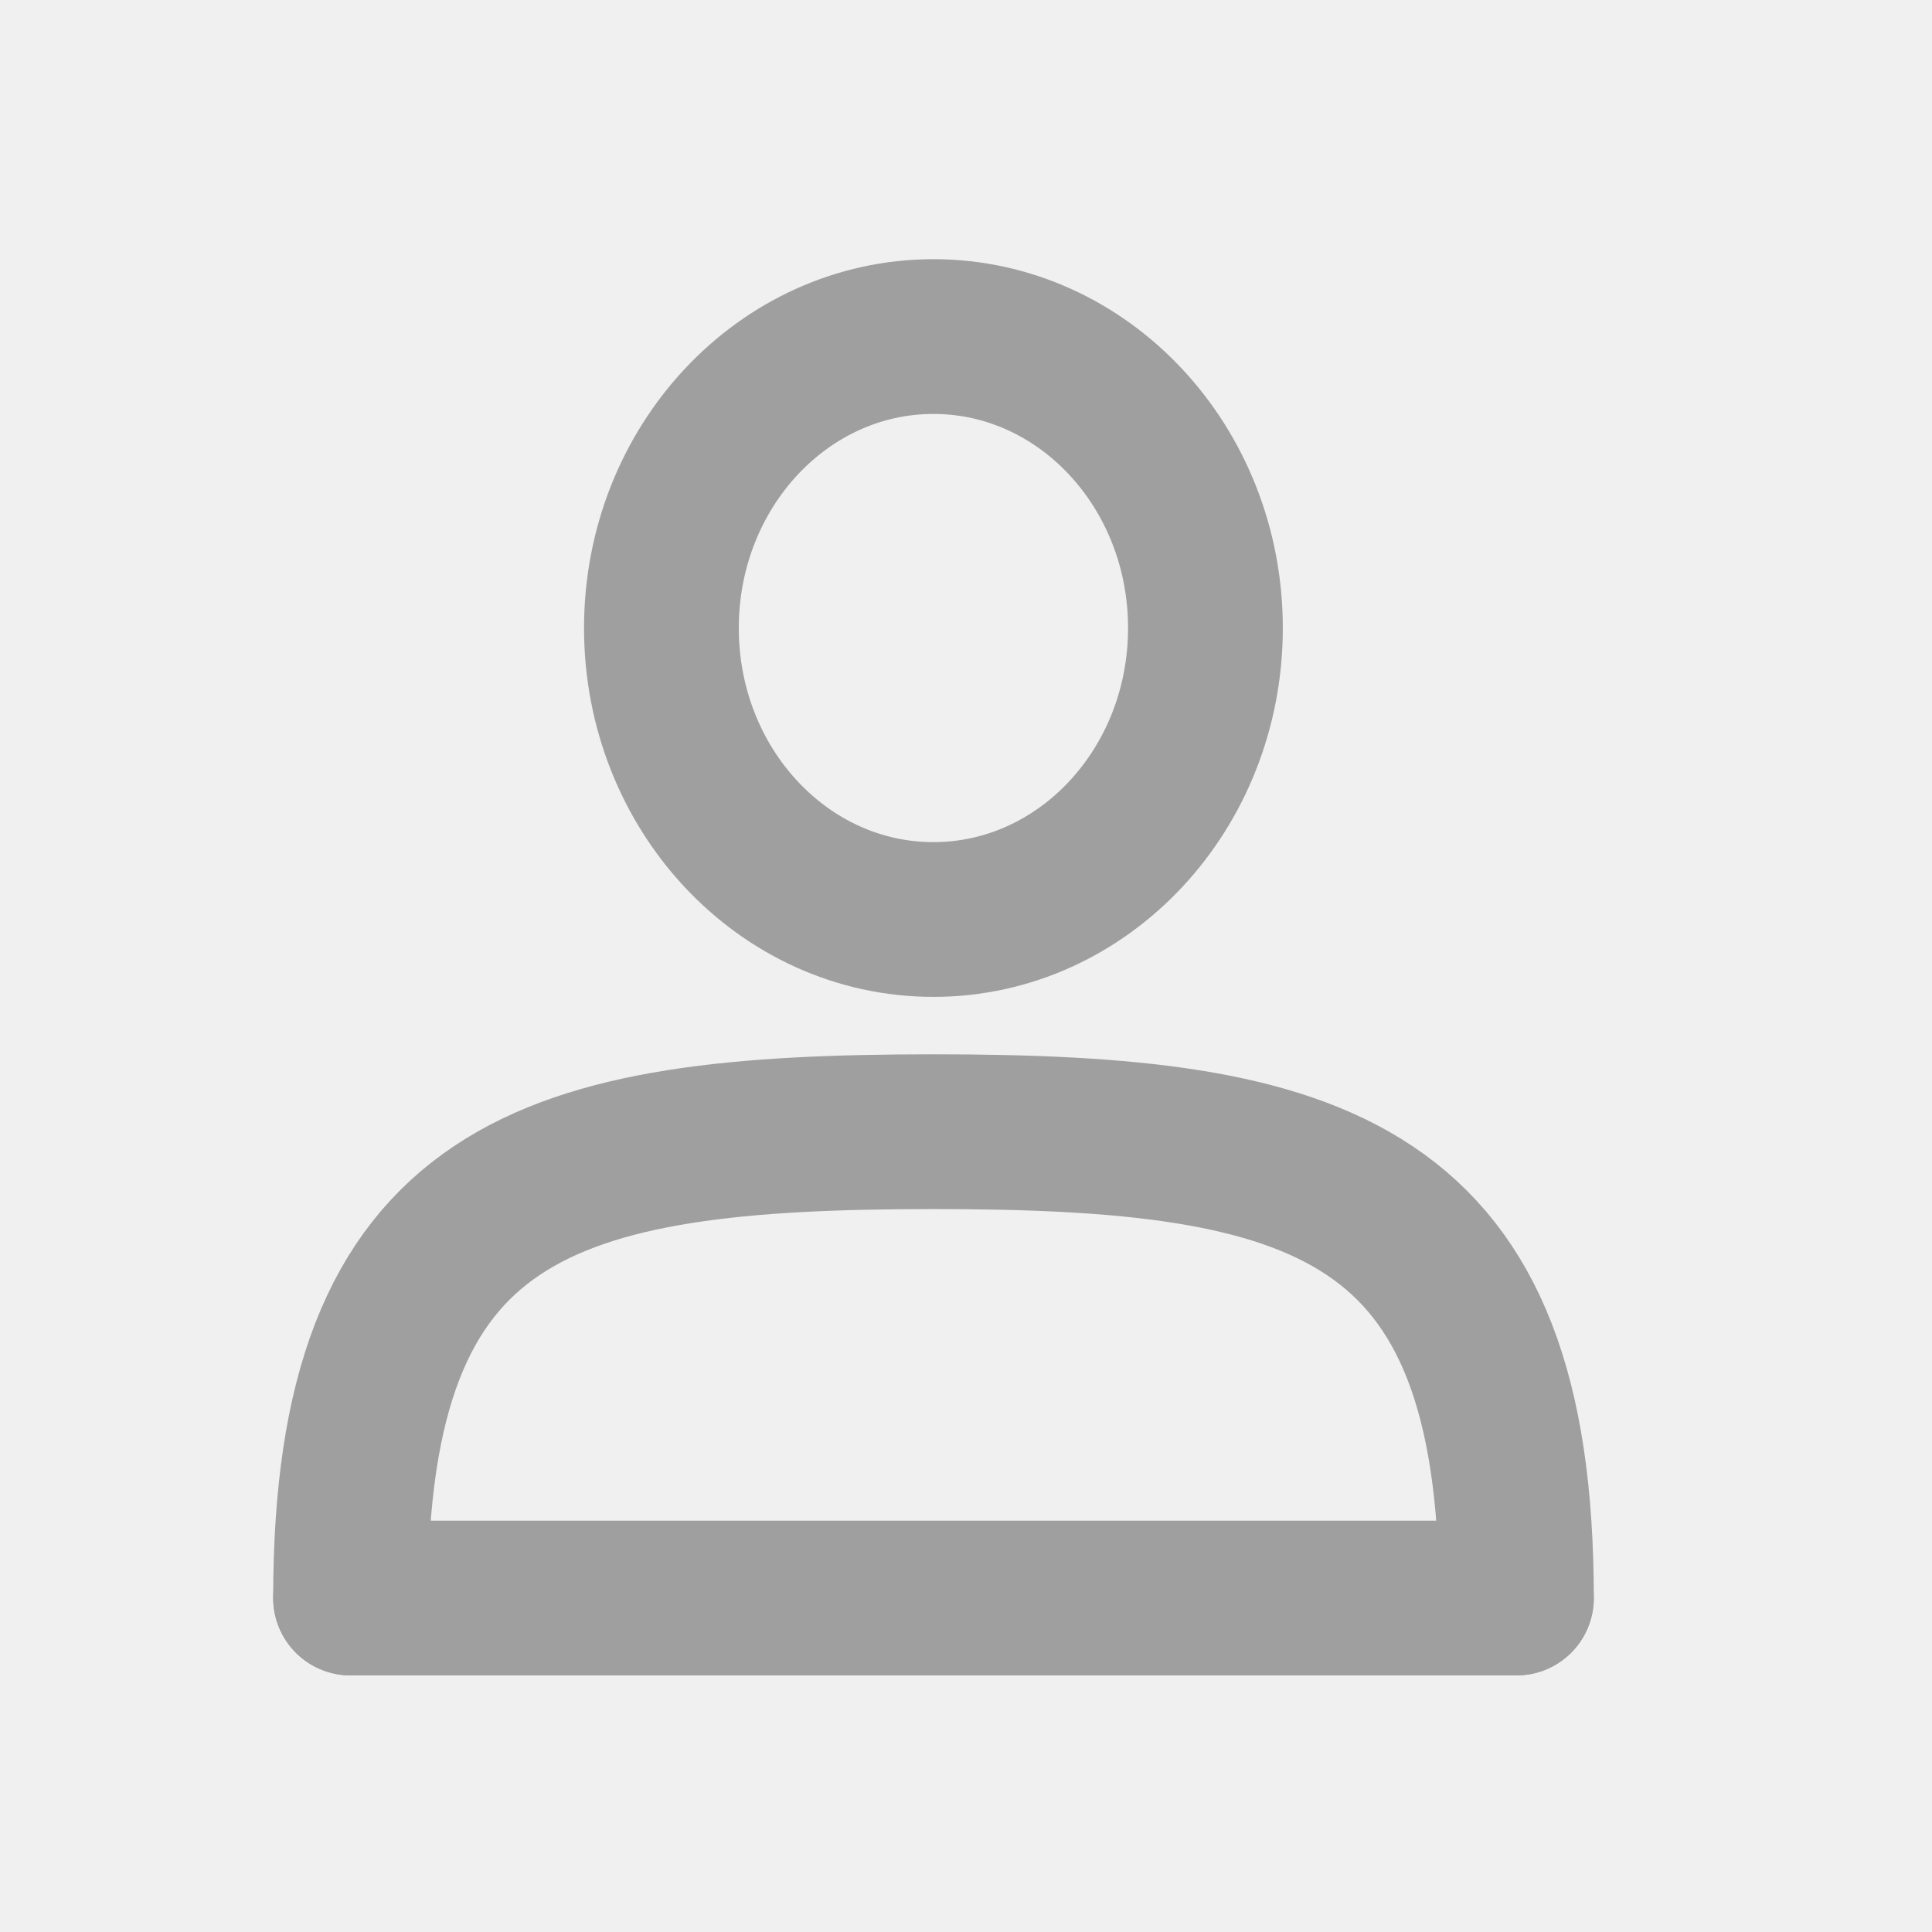
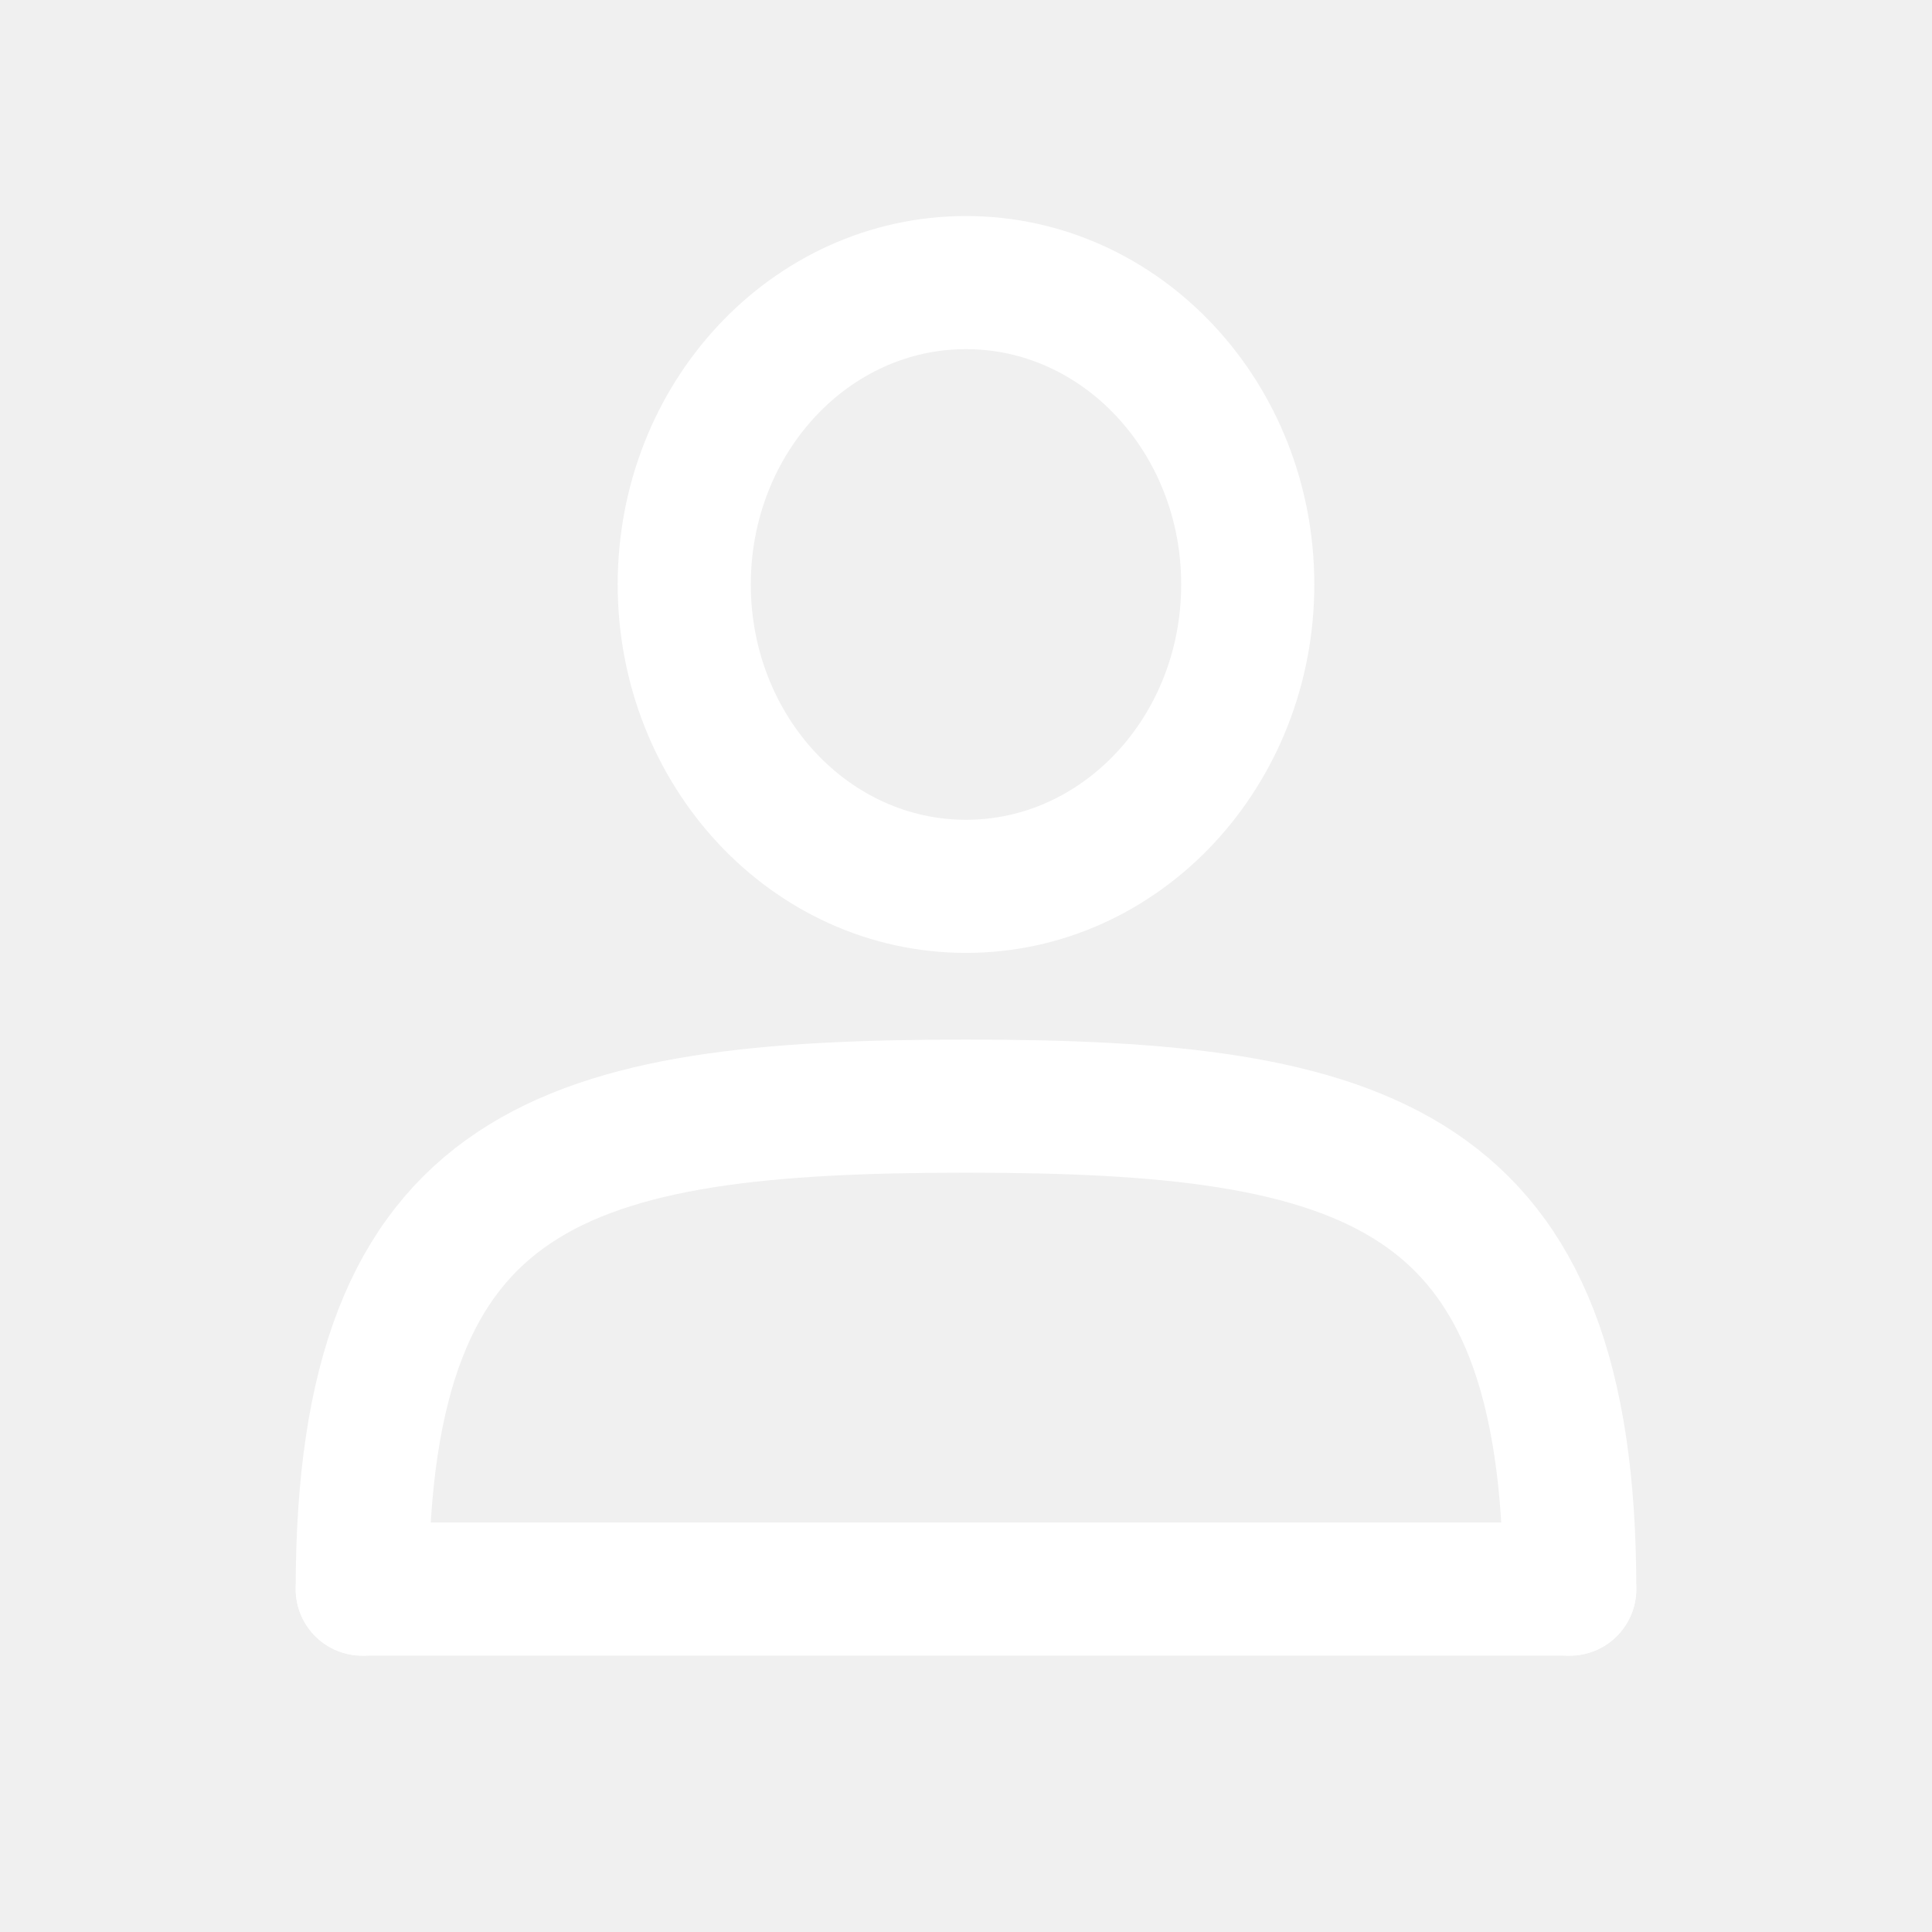
- <svg xmlns="http://www.w3.org/2000/svg" width="29" height="29" viewBox="0 0 29 29" fill="none">
-   <g clip-path="url(#clip0_1_1845)">
-     <path d="M14.011 13.802C16.266 13.802 18.094 11.844 18.094 9.427C18.094 7.011 16.266 5.052 14.011 5.052C11.756 5.052 9.928 7.011 9.928 9.427C9.928 11.844 11.756 13.802 14.011 13.802Z" stroke="#9F9F9F" stroke-width="2.323" stroke-miterlimit="10" />
-     <path d="M5.262 23.987C5.262 17.803 8.213 16.987 14.012 16.987C19.81 16.987 22.762 17.815 22.762 23.987" stroke="#9F9F9F" stroke-width="2.323" stroke-linecap="round" stroke-linejoin="round" />
-     <path d="M5.262 23.987H22.762" stroke="#9F9F9F" stroke-width="2.323" stroke-linecap="round" stroke-linejoin="round" />
-   </g>
-   <defs>
-     <clipPath id="clip0_1_1845">
-       <rect width="28" height="28" fill="white" transform="translate(0.0117188 0.957031)" />
-     </clipPath>
-   </defs>
+ <svg xmlns="http://www.w3.org/2000/svg" width="30" height="30" viewBox="0 0 30 30" fill="none">
+   <path d="M15 13.763C17.416 13.763 19.375 11.664 19.375 9.075C19.375 6.486 17.416 4.388 15 4.388C12.584 4.388 10.625 6.486 10.625 9.075C10.625 11.664 12.584 13.763 15 13.763Z" stroke="white" stroke-width="2.067" stroke-miterlimit="10" />
+   <path d="M5.625 24.676C5.625 18.051 8.787 17.176 15 17.176C21.212 17.176 24.375 18.063 24.375 24.676" stroke="white" stroke-width="2.067" stroke-linecap="round" stroke-linejoin="round" />
+   <path d="M5.625 24.675H24.375" stroke="white" stroke-width="2.067" stroke-linecap="round" stroke-linejoin="round" />
</svg>
